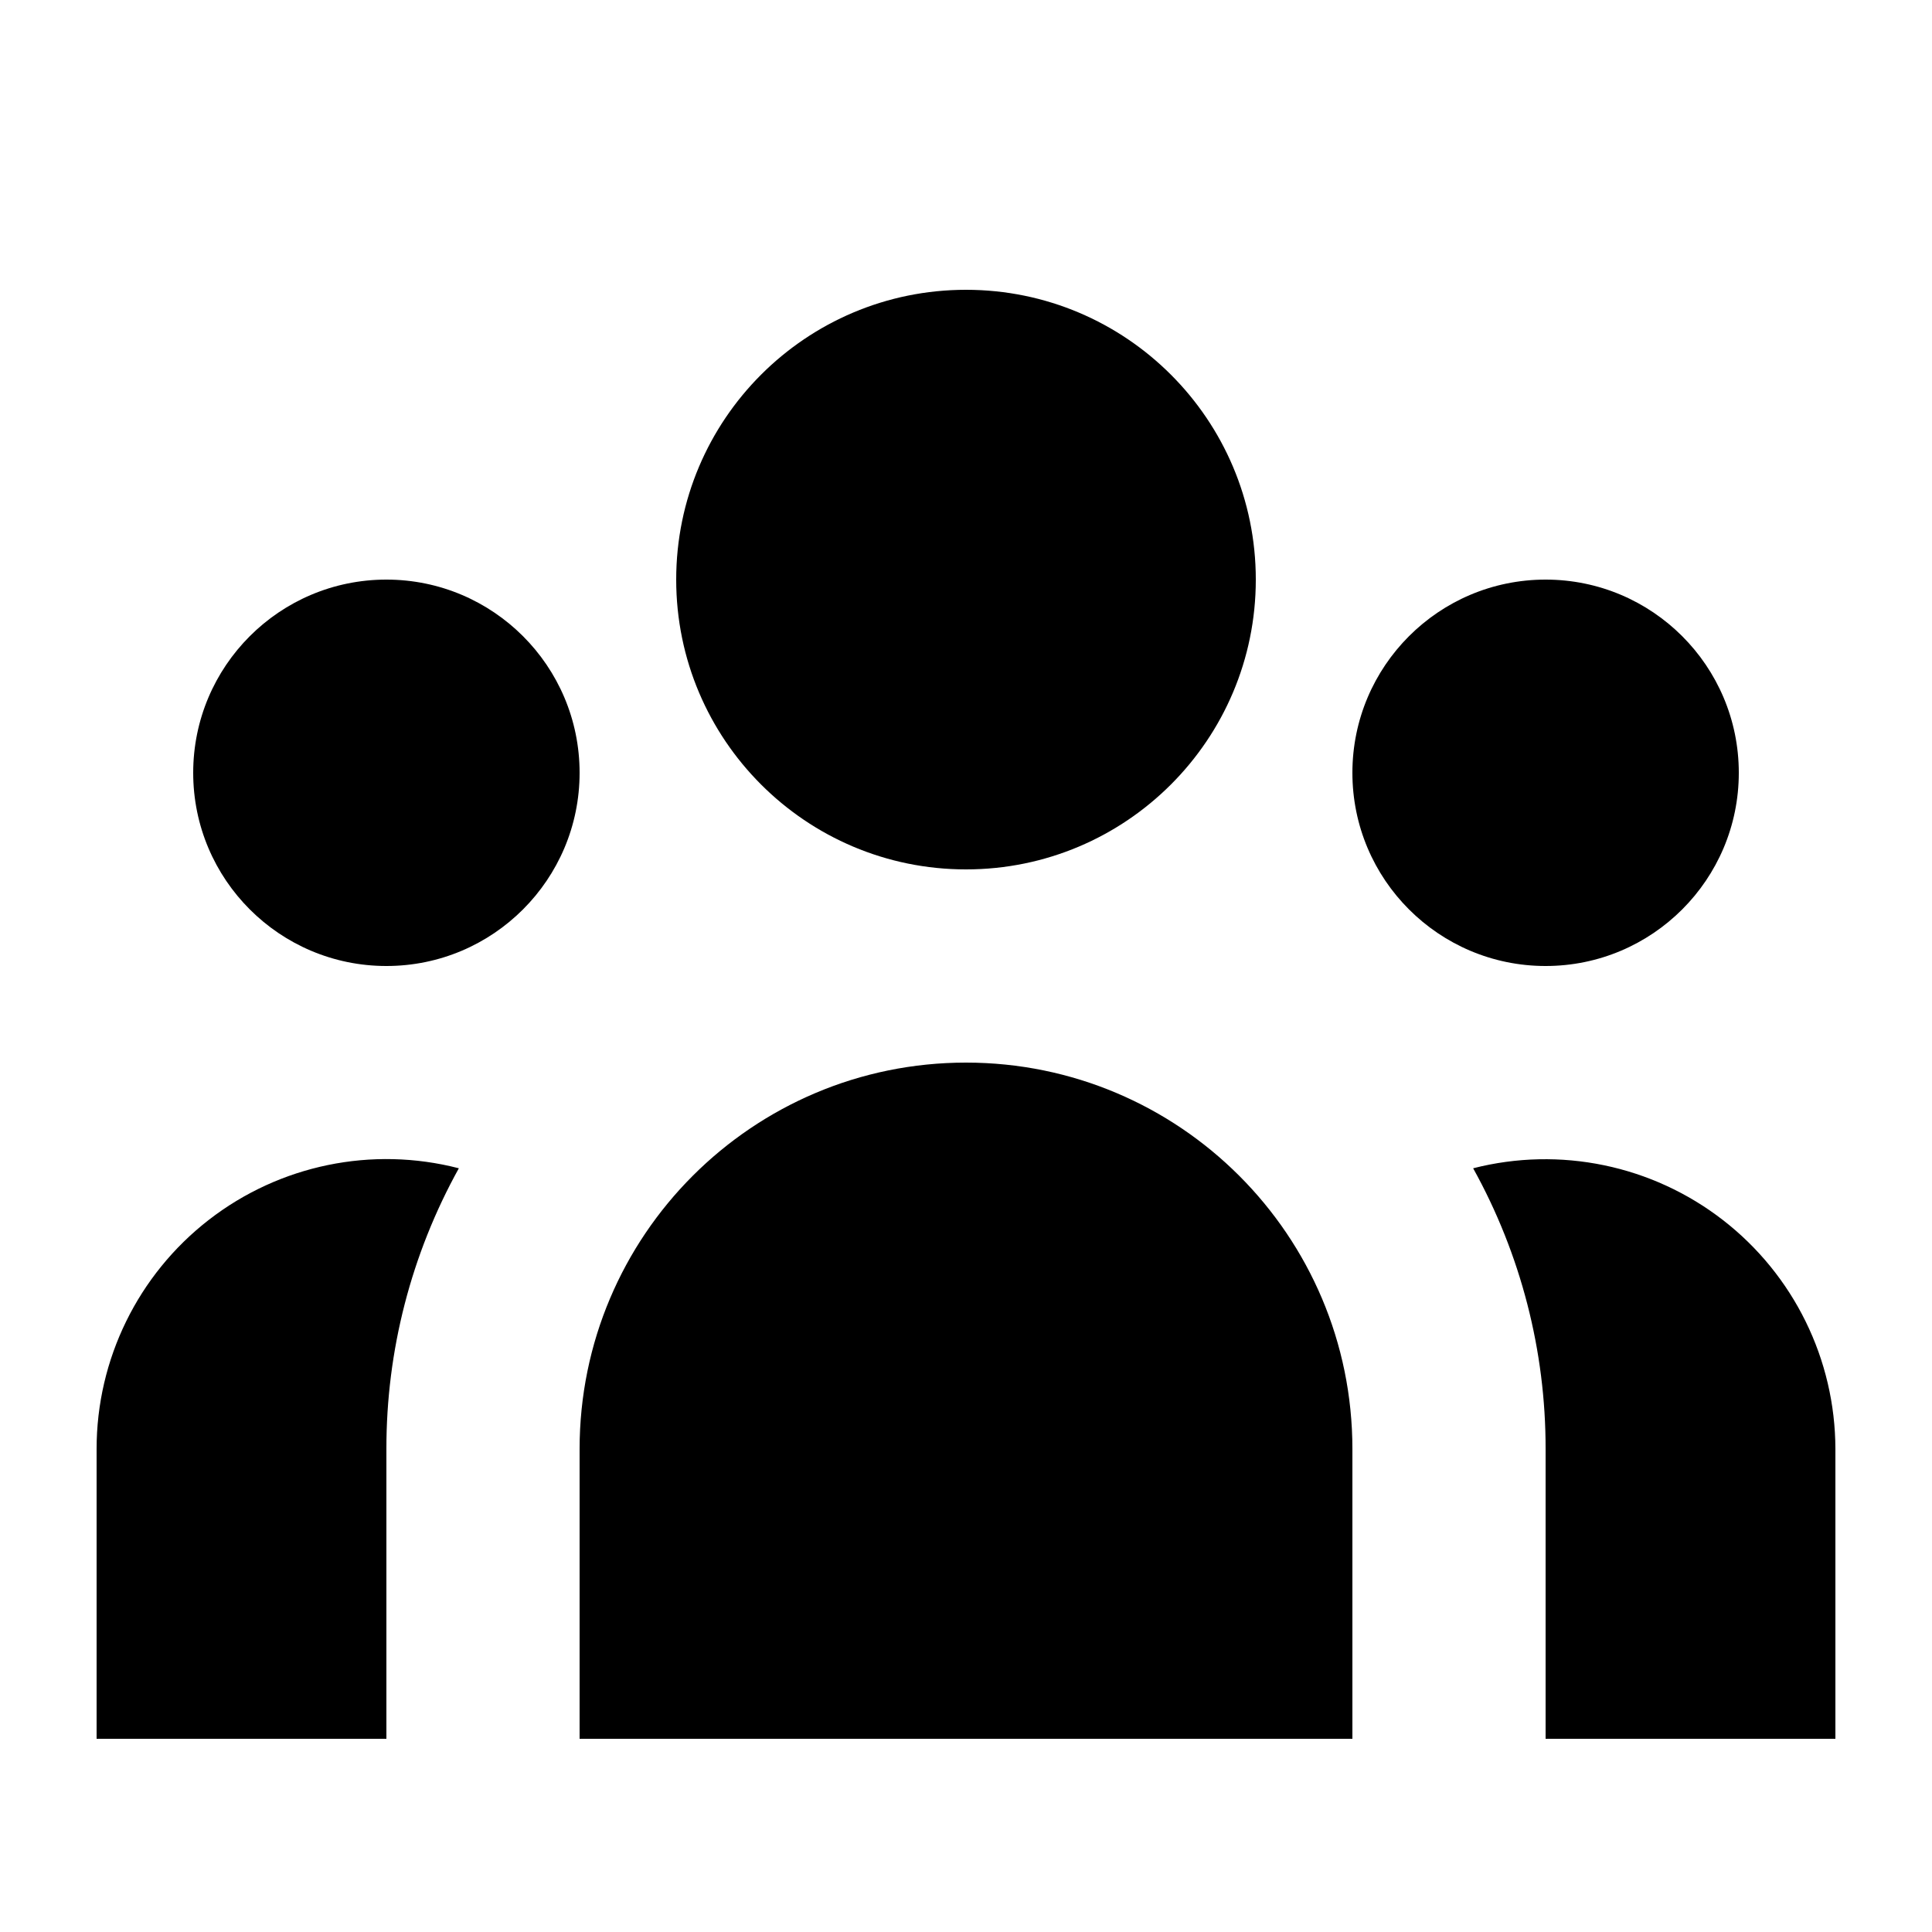
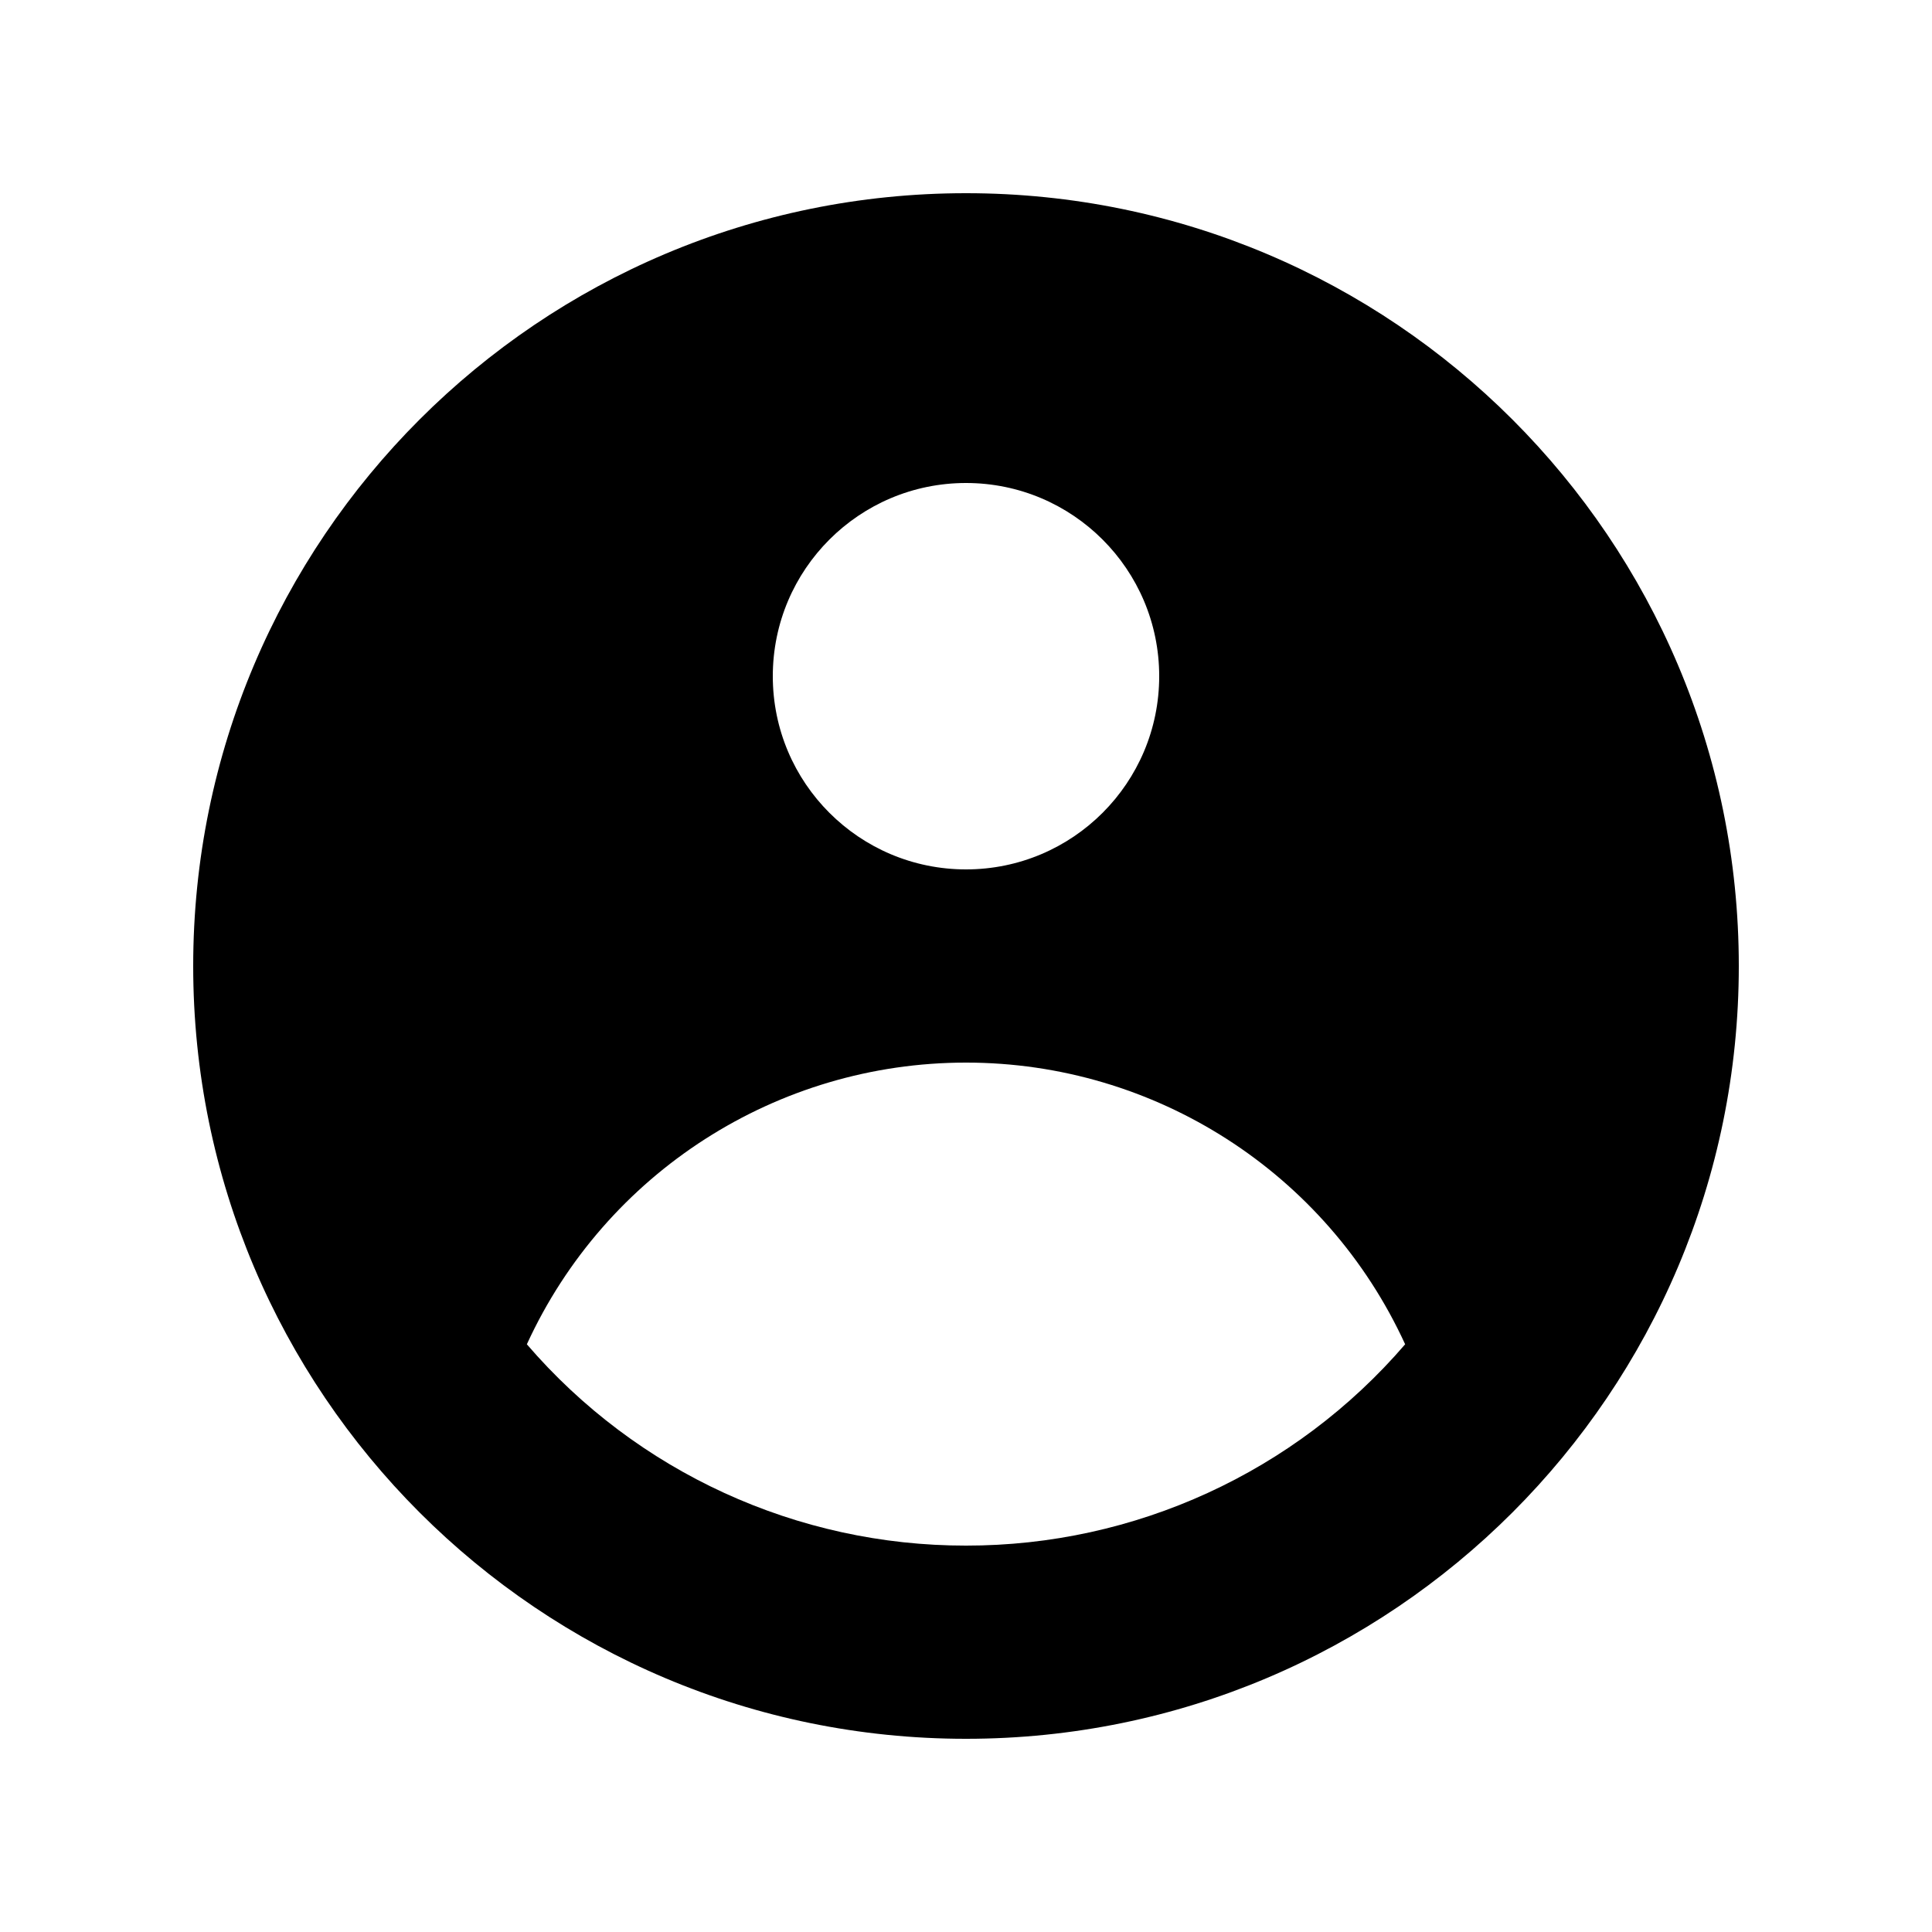
- <svg fill="currentColor" viewBox="0 0 20 20">
-   <path d="M13 6a3 3 0 11-6 0 3 3 0 016 0zM18 8a2 2 0 11-4 0 2 2 0 014 0zM14 15a4 4 0 00-8 0v3h8v-3zM6 8a2 2 0 11-4 0 2 2 0 014 0zM16 18v-3a5.972 5.972 0 00-.75-2.906A3.005 3.005 0 0119 15v3h-3zM4.75 12.094A5.973 5.973 0 004 15v3H1v-3a3 3 0 013.75-2.906z" />
+ <svg xmlns="http://www.w3.org/2000/svg" class="h-5 w-5" viewBox="0 0 20 20" fill="currentColor">
+   <path fill-rule="evenodd" d="M18 10a8 8 0 11-16 0 8 8 0 0116 0zm-6-3a2 2 0 11-4 0 2 2 0 014 0zm-2 4a5 5 0 00-4.546 2.916A5.986 5.986 0 0010 16a5.986 5.986 0 004.546-2.084A5 5 0 0010 11z" clip-rule="evenodd" />
</svg>
